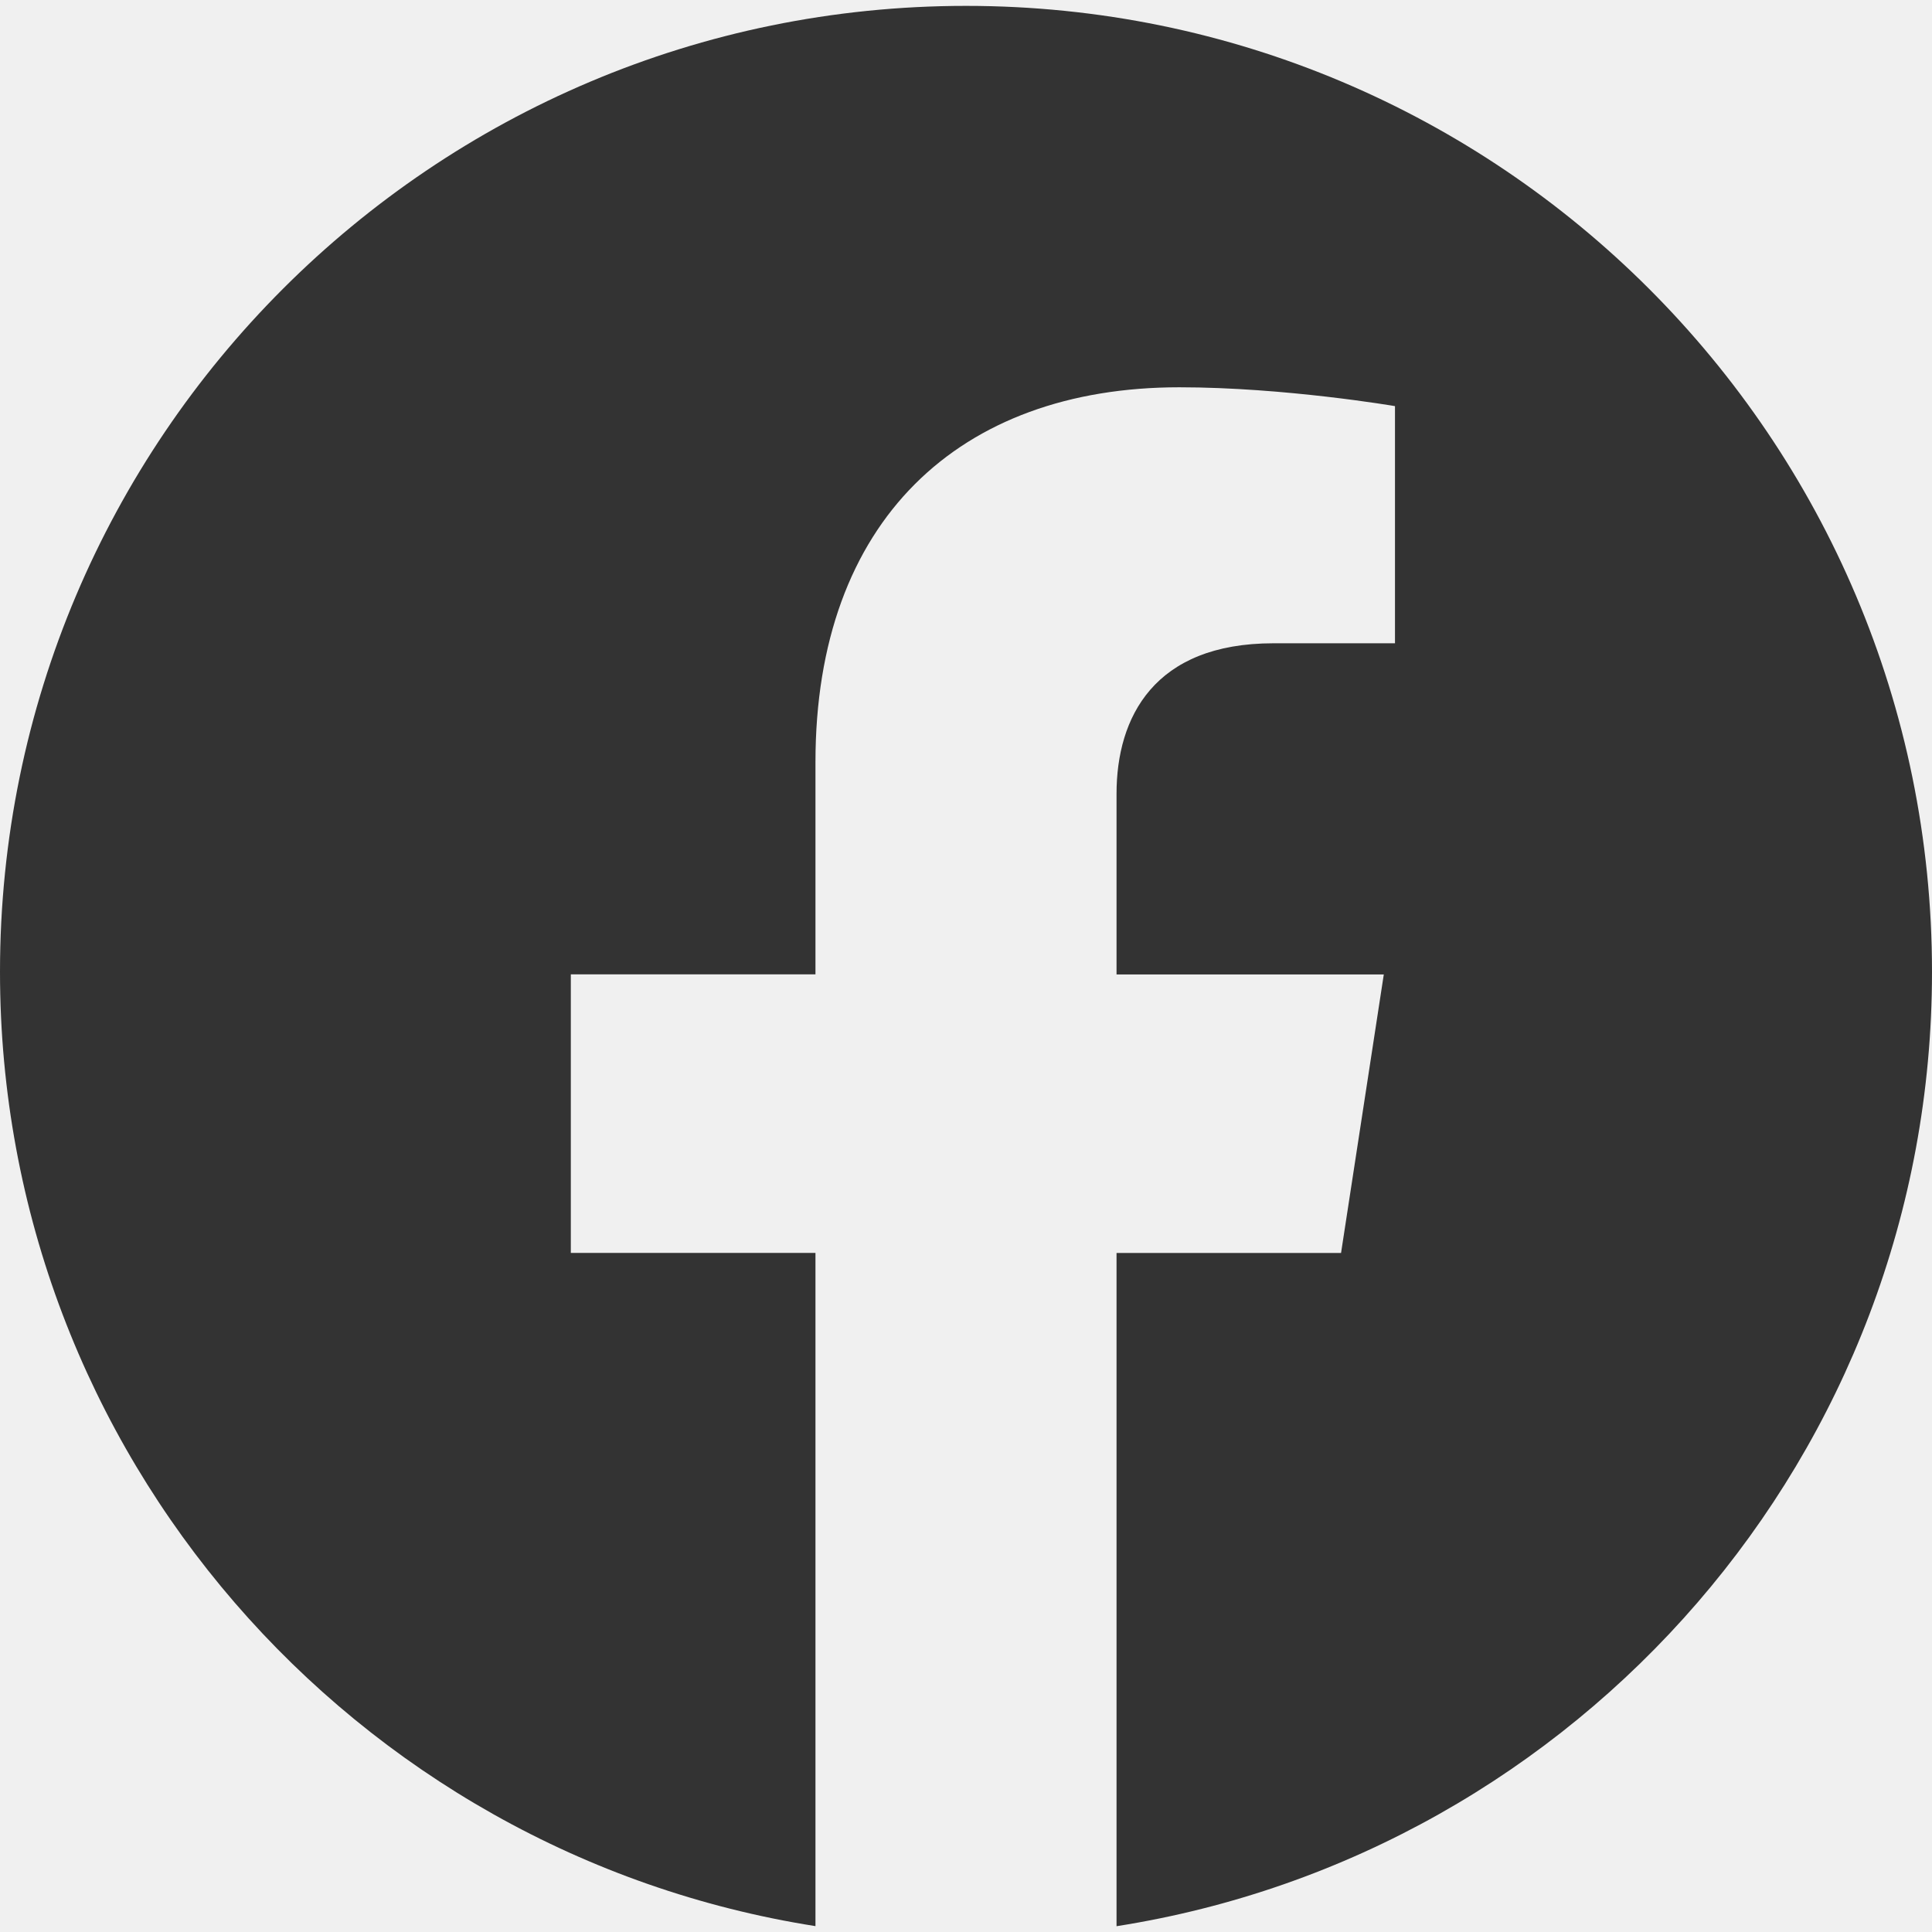
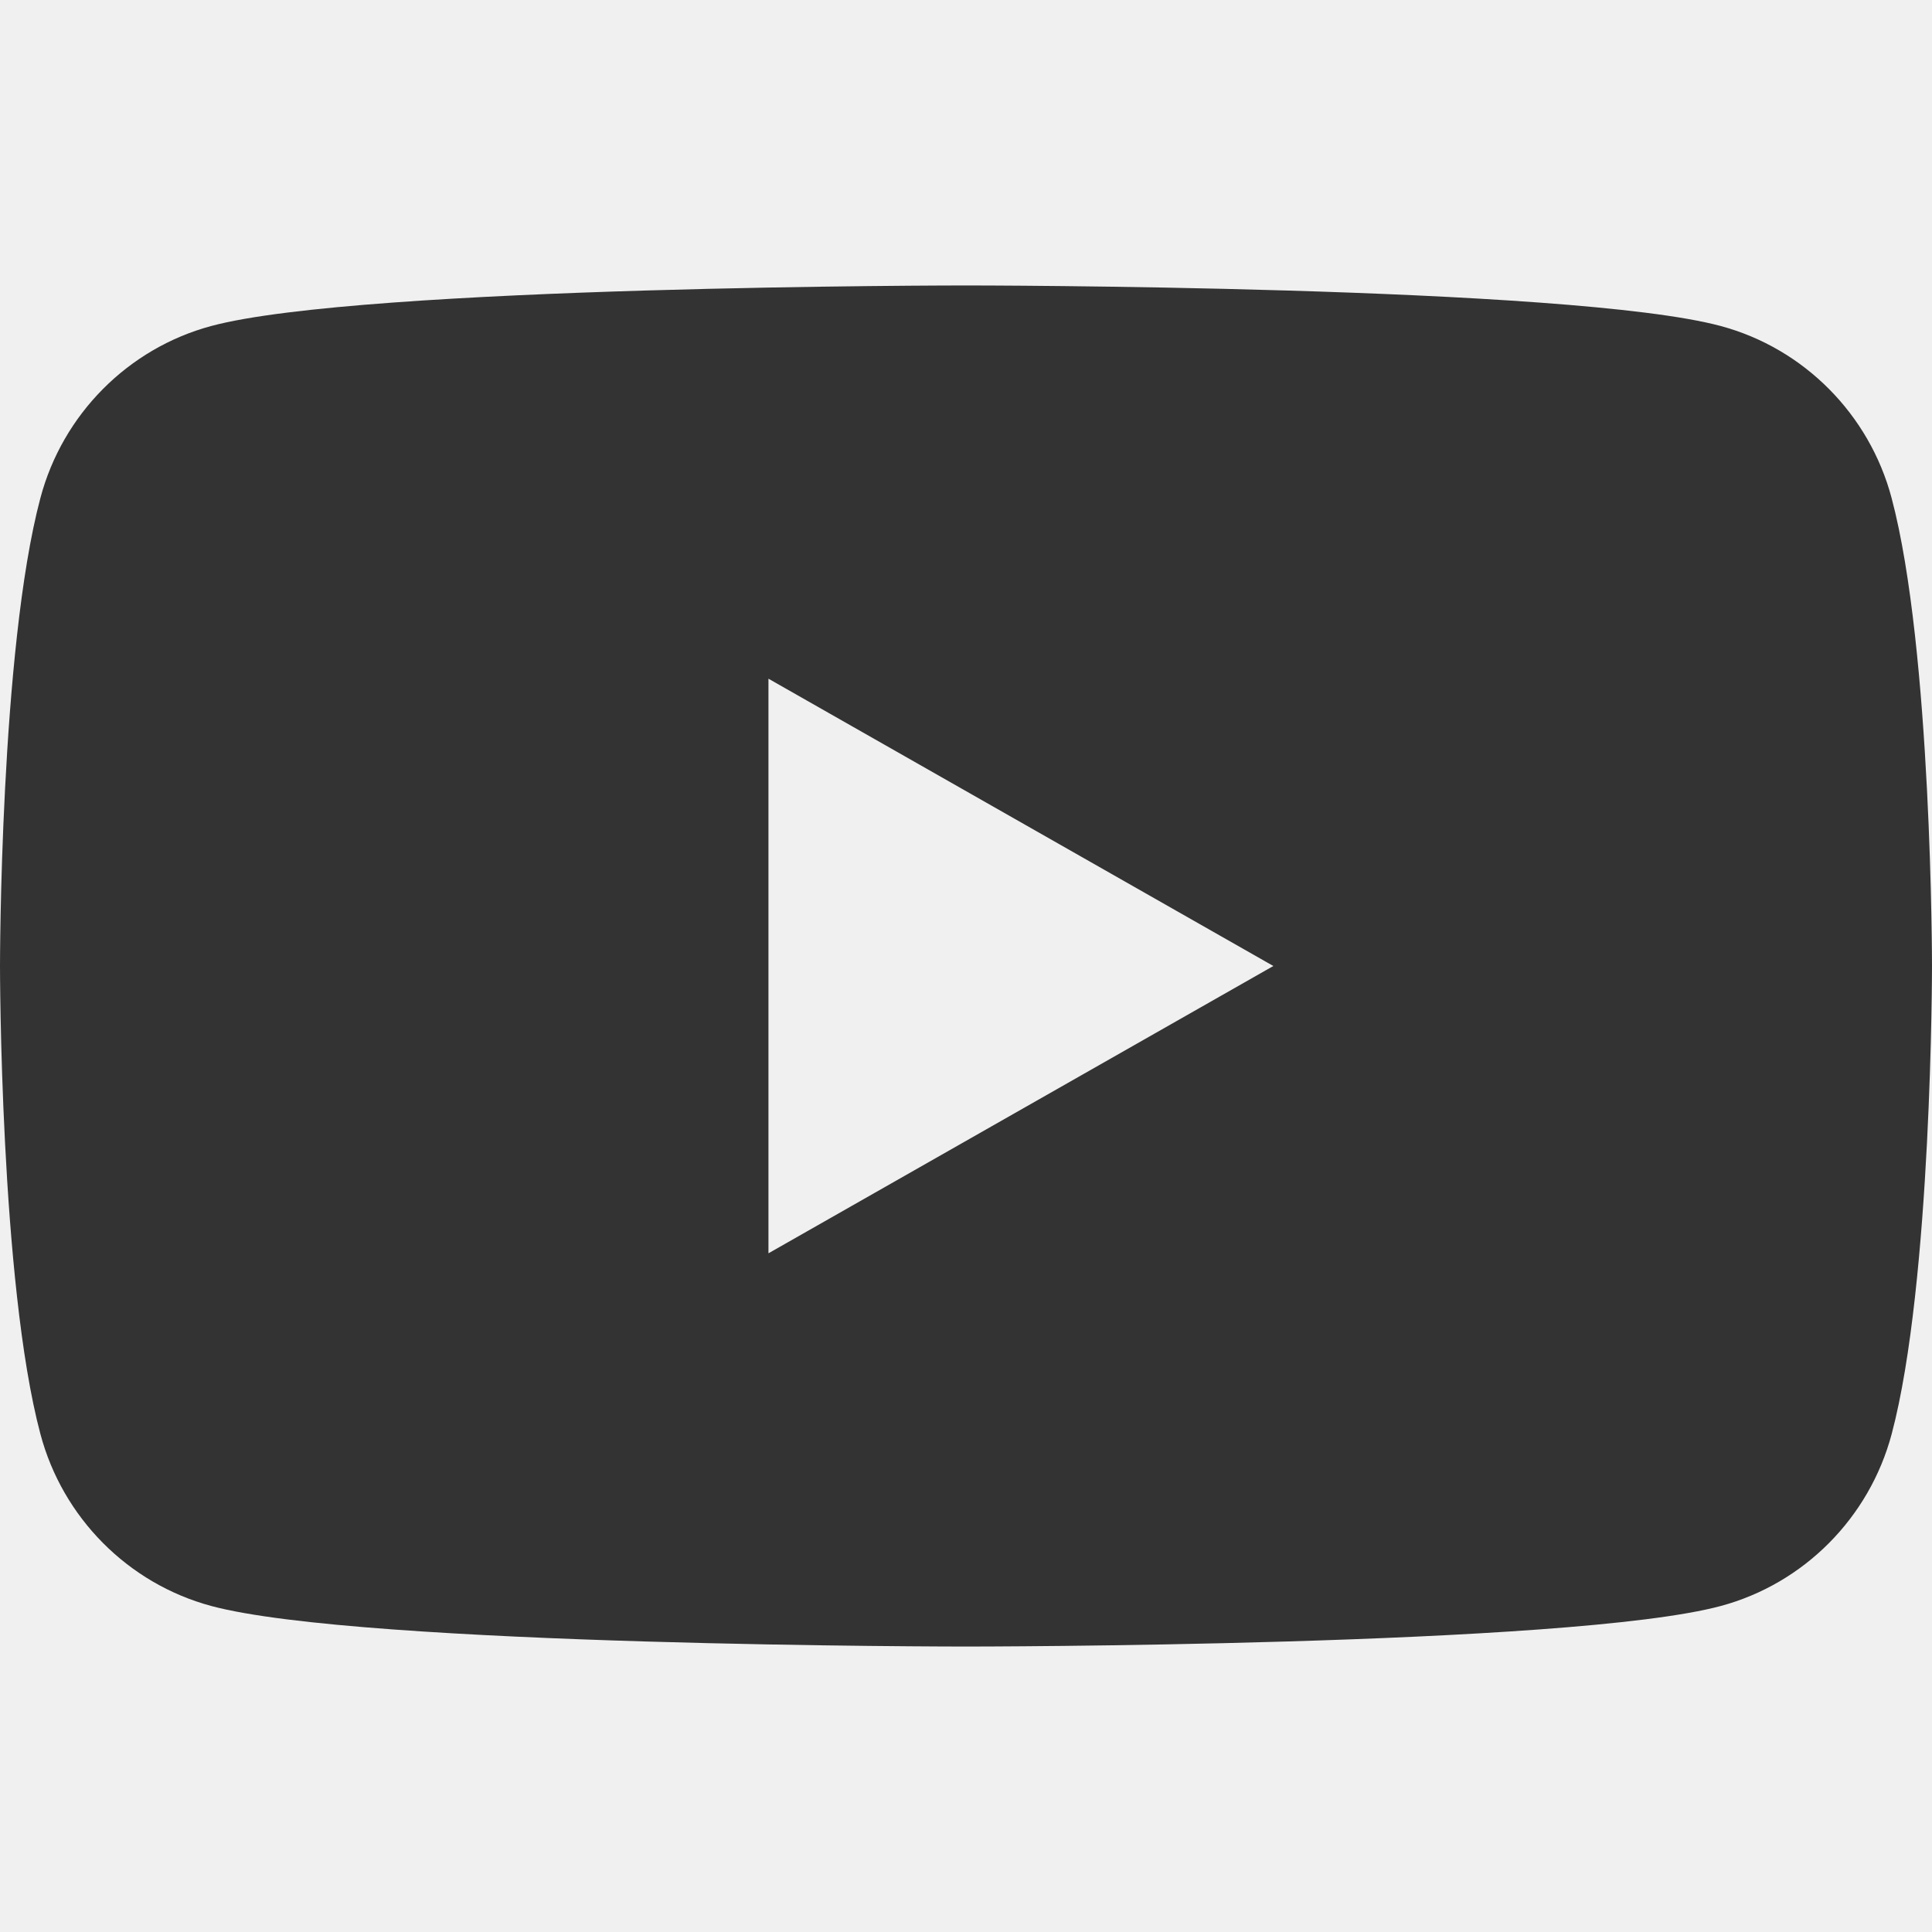
<svg xmlns="http://www.w3.org/2000/svg" width="48" height="48" viewBox="0 0 48 48" fill="none">
-   <g clip-path="url(#clip0_632_2507)">
-     <path d="M48 24.146C48 36.124 39.212 46.054 27.74 47.856V31.13H33.318L34.38 24.21H27.74V19.72C27.74 17.826 28.668 15.982 31.64 15.982H34.658V10.09C34.658 10.09 31.918 9.622 29.3 9.622C23.832 9.622 20.26 12.936 20.26 18.934V24.208H14.182V31.128H20.26V47.854C8.79 46.05 0 36.122 0 24.146C0 10.892 10.746 0.146 24 0.146C37.254 0.146 48 10.89 48 24.146Z" fill="#333333" />
+   <g clip-path="url(#clip0_879_332)">
+     <path d="M46.996 12.372C46.444 10.294 44.818 8.656 42.752 8.1C39.01 7.092 24 7.092 24 7.092C24 7.092 8.99 7.092 5.246 8.1C3.182 8.656 1.556 10.292 1.004 12.372C0 16.14 0 24 0 24C0 24 0 31.86 1.004 35.628C1.556 37.706 3.182 39.344 5.248 39.9C8.99 40.908 24 40.908 24 40.908C24 40.908 39.01 40.908 42.754 39.9C44.818 39.344 46.444 37.708 46.998 35.628C48 31.86 48 24 48 24C48 24 48 16.14 46.996 12.372ZM19.092 31.138V16.862L31.636 24L19.092 31.138Z" fill="#333333" />
  </g>
  <defs>
-     <clipPath id="clip0_632_2507">
+     <clipPath id="clip0_879_332">
      <rect width="48" height="48" fill="white" />
    </clipPath>
  </defs>
</svg>
